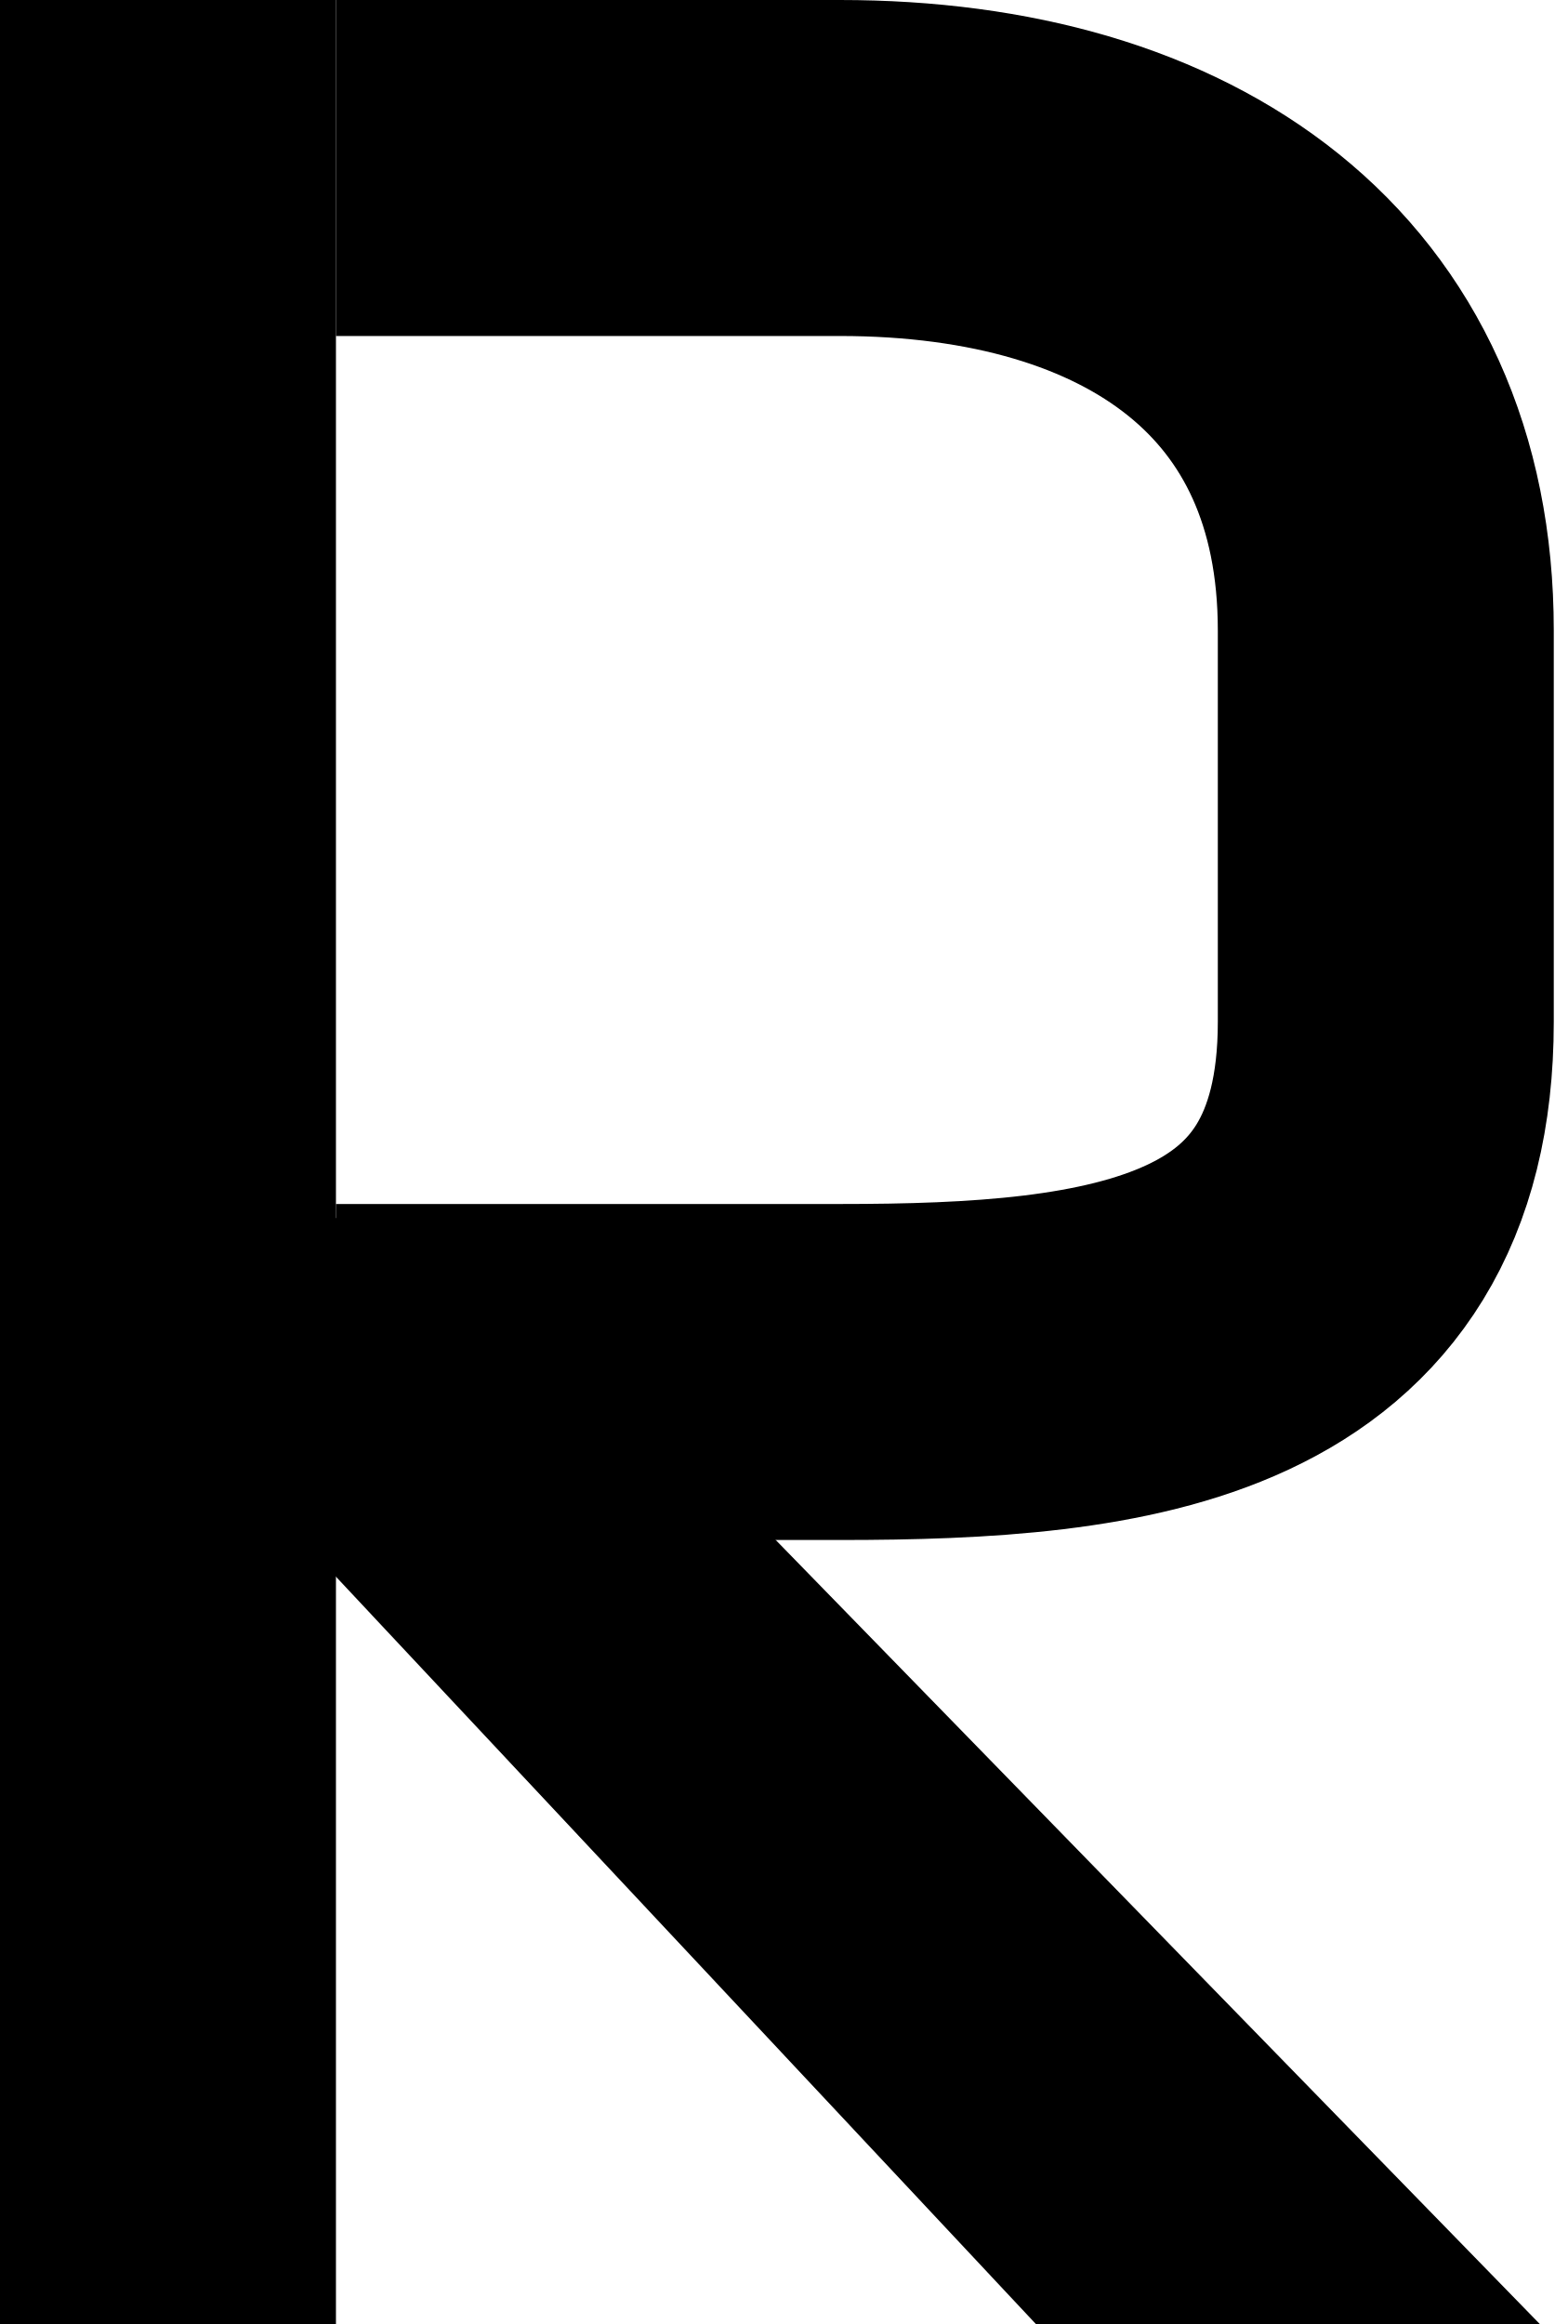
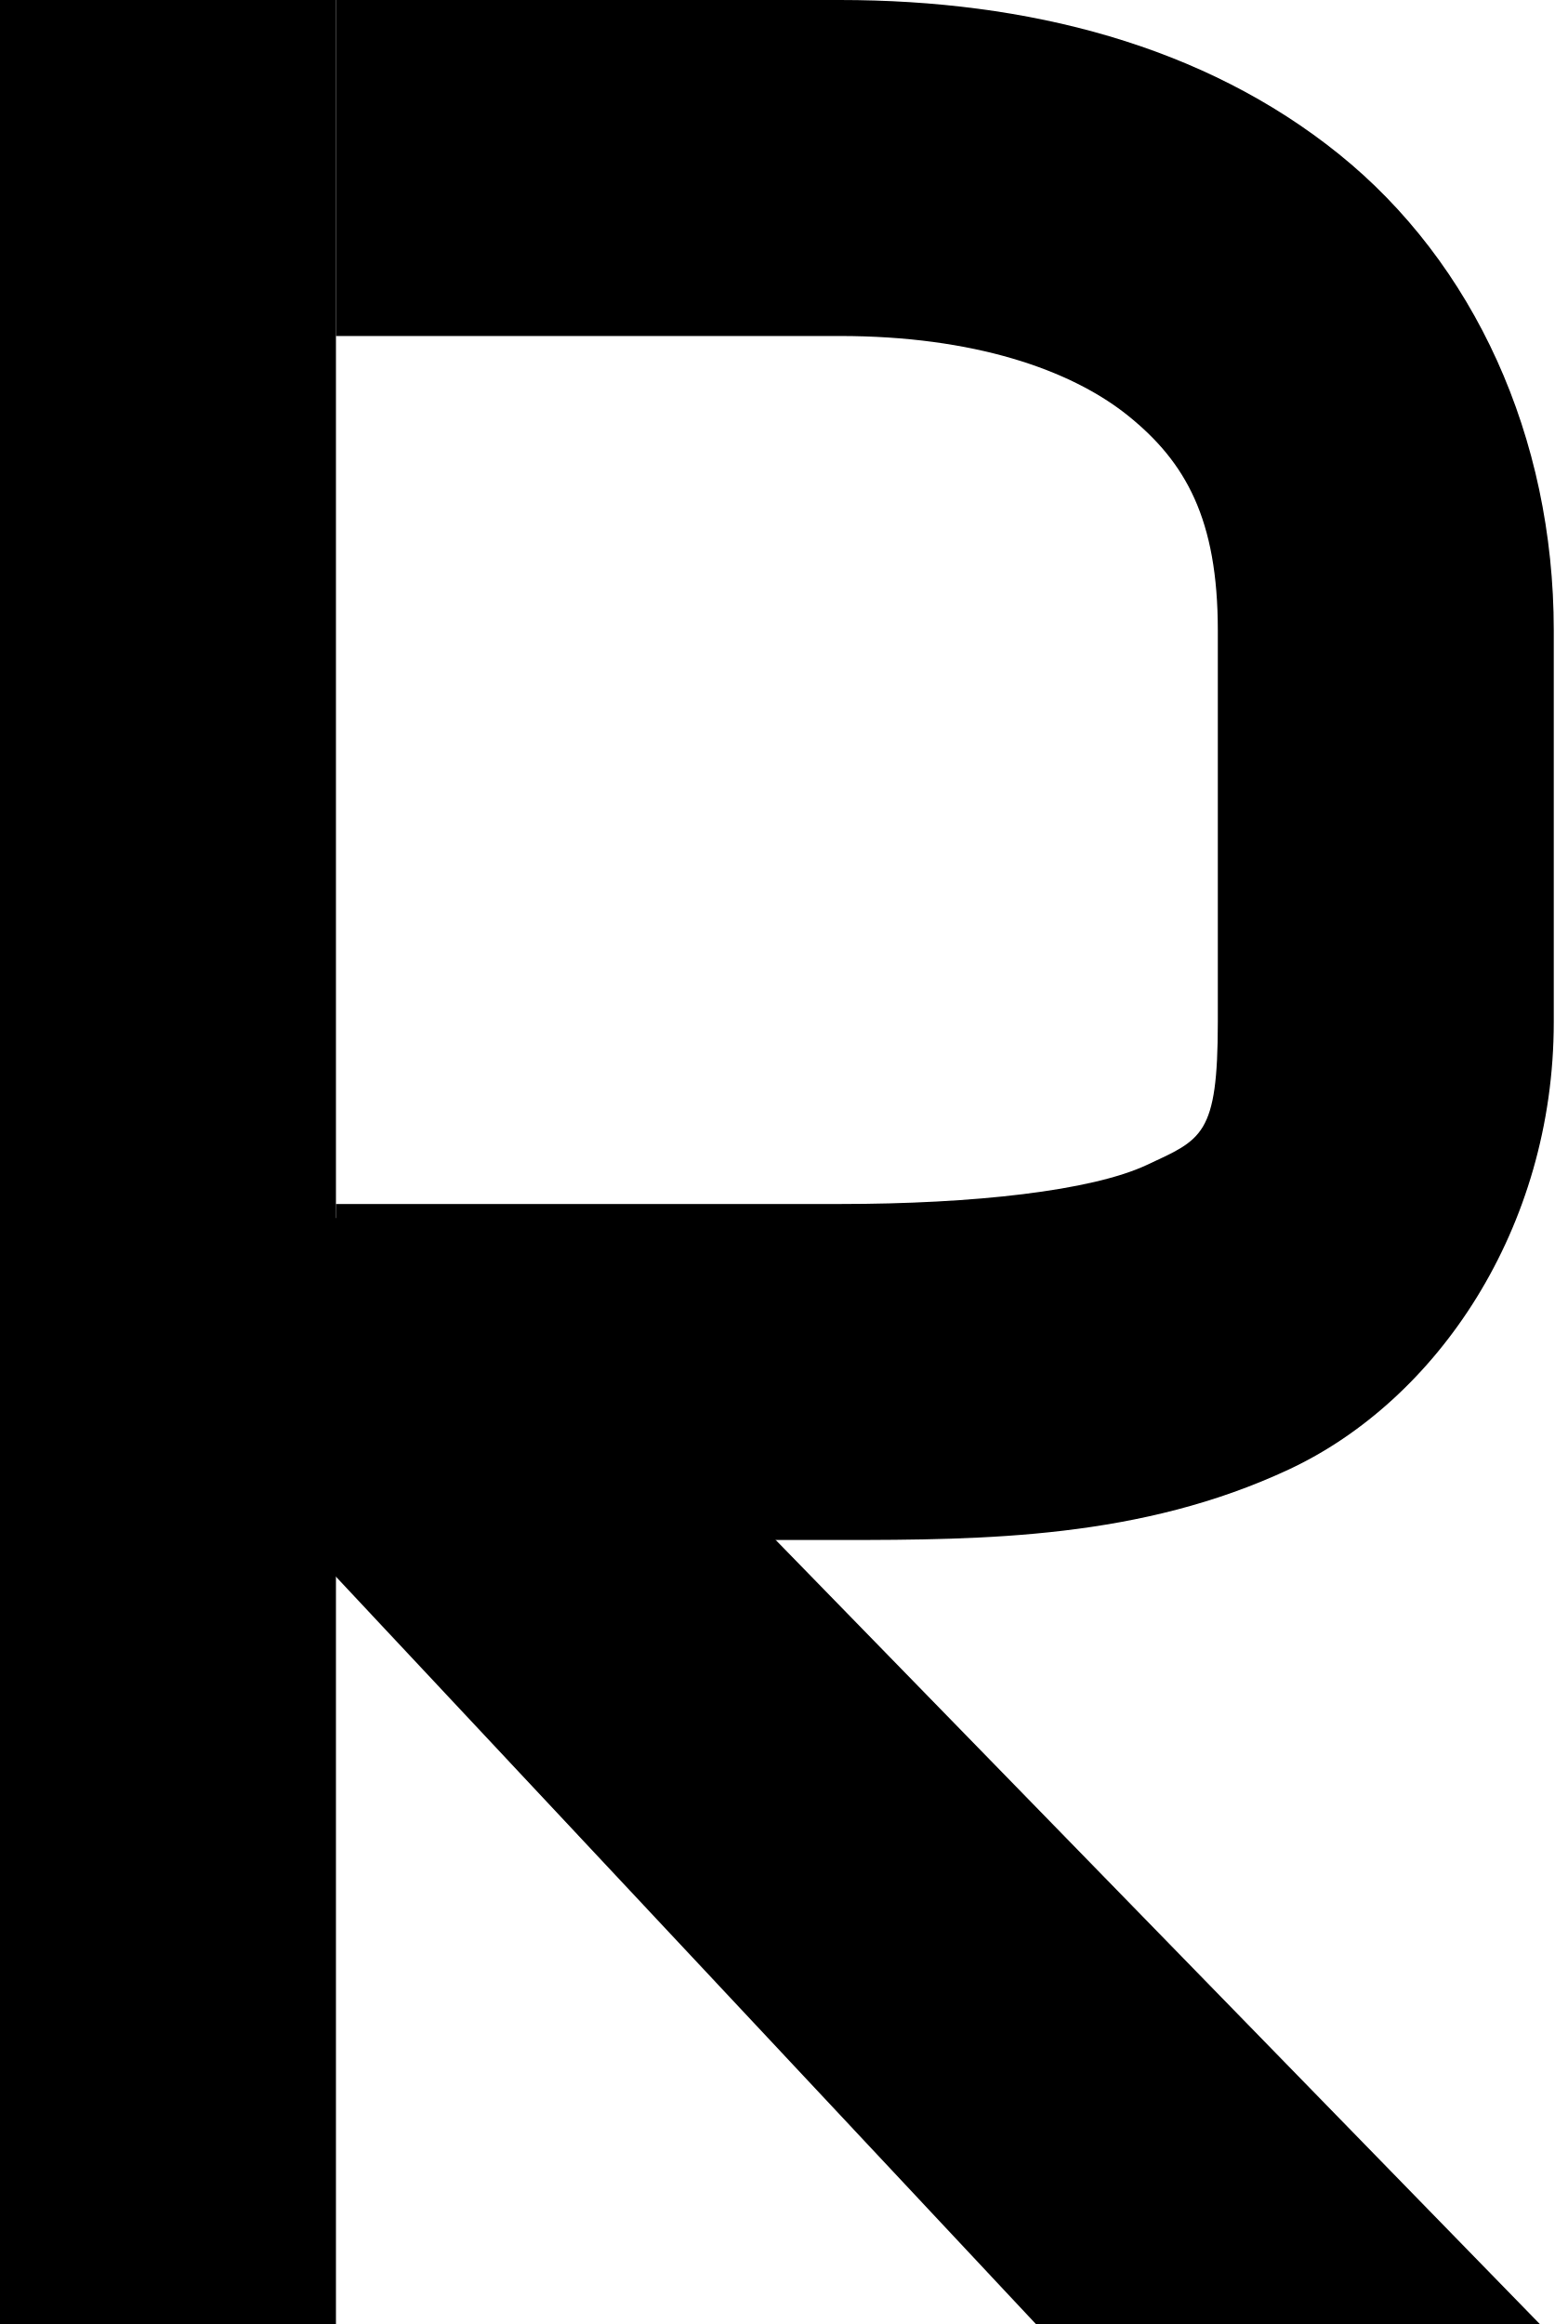
- <svg xmlns="http://www.w3.org/2000/svg" width="56" height="83" viewBox="0 0 56 83" fill="none">
-   <path d="M12 6H30C41.5 6 49.5 11.633 49.5 22.512C49.5 22.512 49.5 25.048 49.5 36.5C49.5 47.952 40 49 30 49H12" stroke="black" stroke-width="12" />
-   <rect width="12" height="83" fill="black" />
-   <path d="M0 43.5H16.5L55 83H37L0 43.5Z" fill="black" />
+ <svg xmlns="http://www.w3.org/2000/svg" width="56" height="83" viewBox="0 0 56 83" fill="none" version="1.1" id="svg1047">
+   <defs id="defs1051" />
+   <path style="color:#000000;fill:#000000;-inkscape-stroke:none" d="m 12,0 v 12 h 18 c 4.77,0 8.245,1.196 10.299,2.85 C 42.352,16.503 43.5,18.543 43.5,22.512 V 36.5 c 0,4.067 -0.568,4.187 -2.539,5.107 C 38.99,42.528 34.79,43 30,43 H 12 v 12 h 18 c 5.21,0 10.76,-0.053 16.039,-2.52 C 51.318,50.014 55.5,43.885 55.5,36.5 V 22.512 C 55.5,15.601 52.648,9.387 47.826,5.504 43.005,1.621 36.73,0 30,0 Z" id="path177" />
+   <path id="path180" style="fill:#000000" d="M 0,0 H 12 V 83 H 0 Z" />
+   <path d="M0 43.5H16.5L55 83H37L0 43.5Z" fill="black" id="path174" />
</svg>
